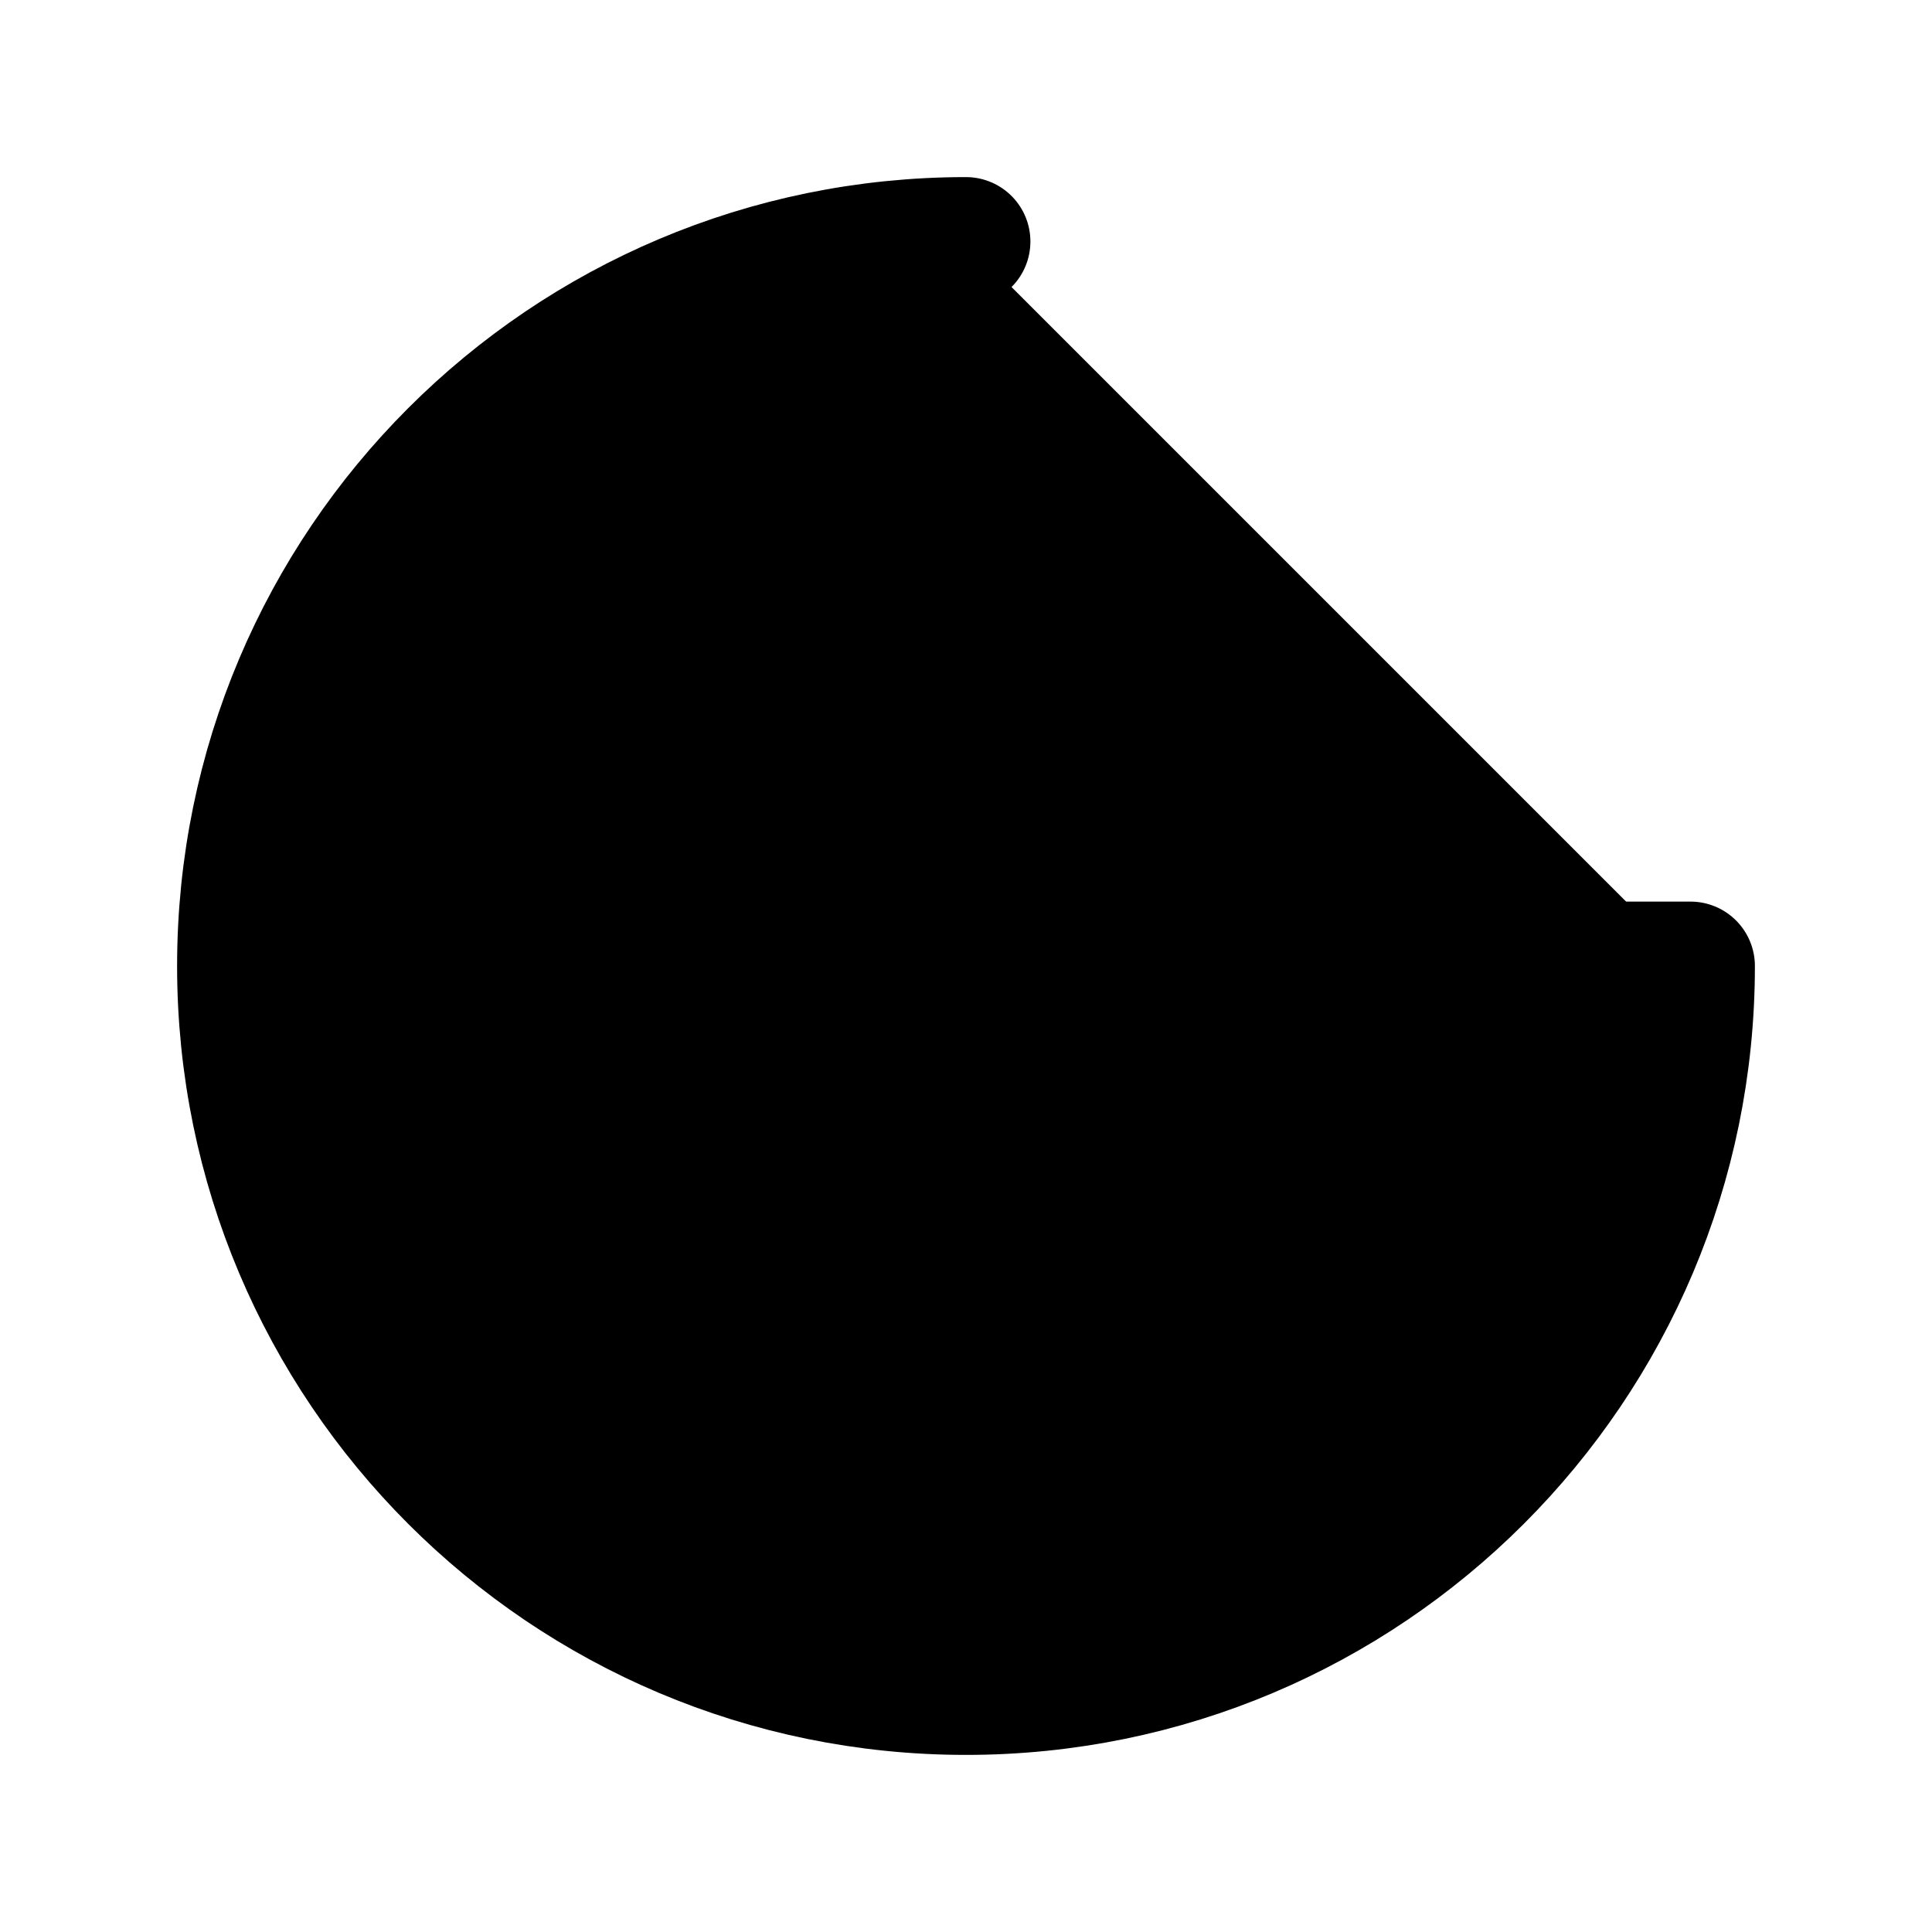
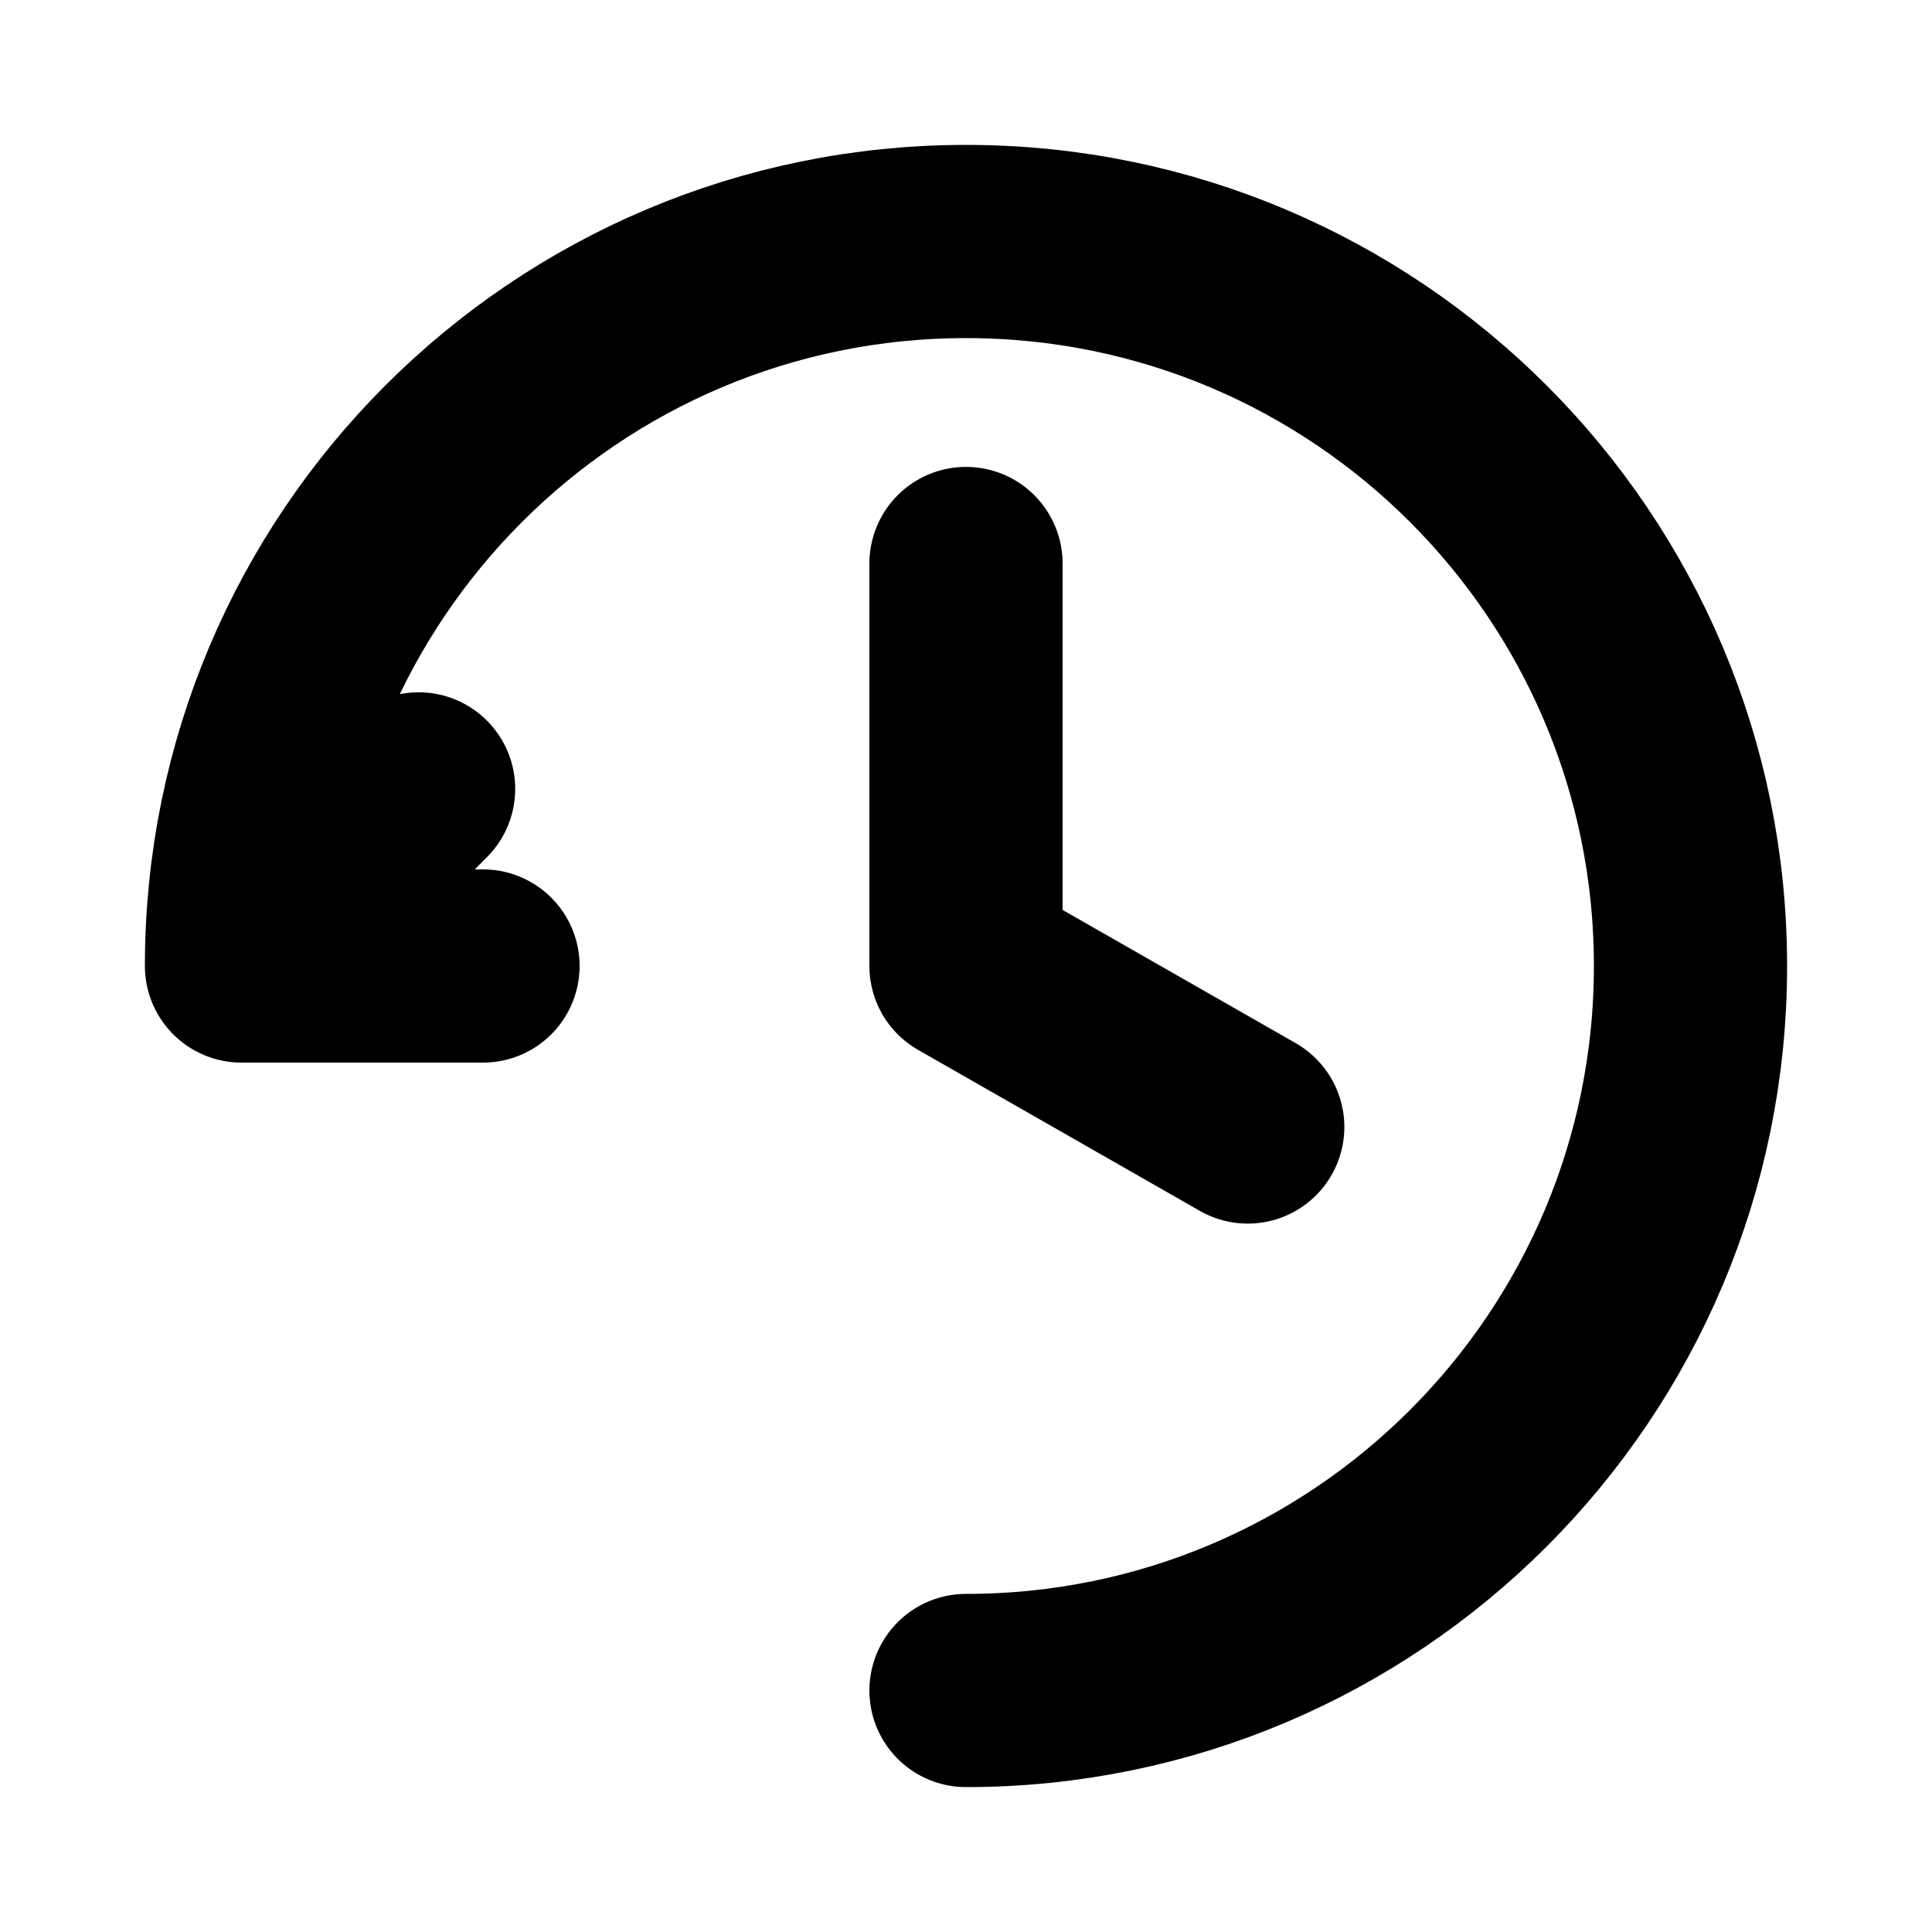
<svg xmlns="http://www.w3.org/2000/svg" width="24" height="24" viewBox="0 0 24 24">
-   <path d="M12 3 A9 9 0 1 0 21 12 M12 7 V12 L15.5 14 M21 12 H19 M3 12 H5" fill="#000000" stroke="#000000" stroke-width="1.6" stroke-linecap="round" stroke-linejoin="round" />
+   <path d="M12 21a9 9 0 1 0-9-9M3 12h3M3 12l2.2-2.2M12 7v5l3.5 2" fill="none" stroke="currentColor" stroke-width="2.4" stroke-linecap="round" stroke-linejoin="round" />
</svg>
